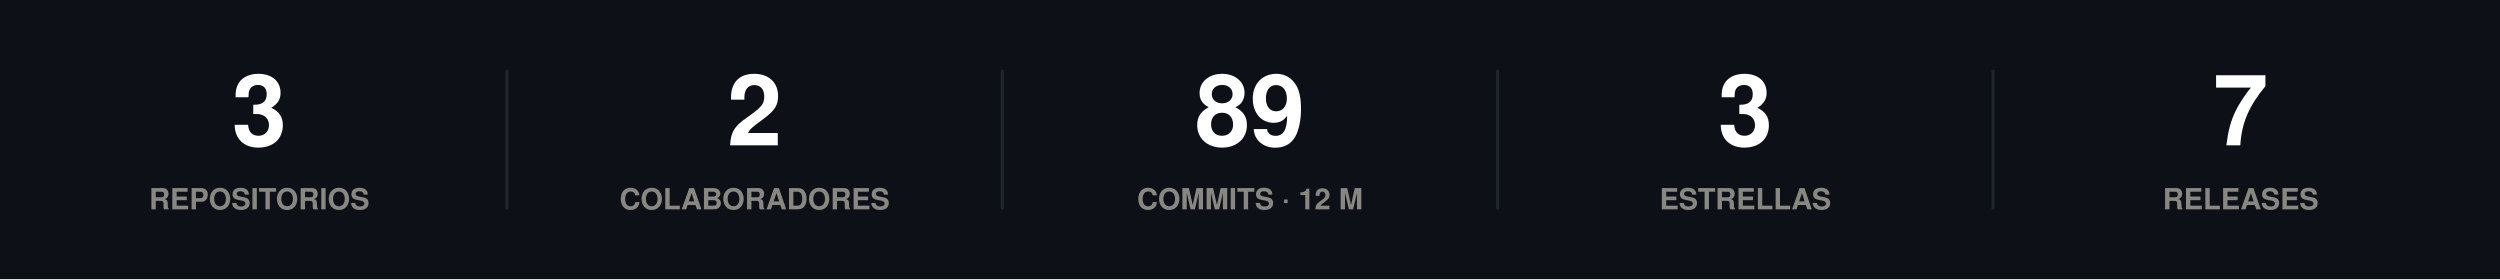
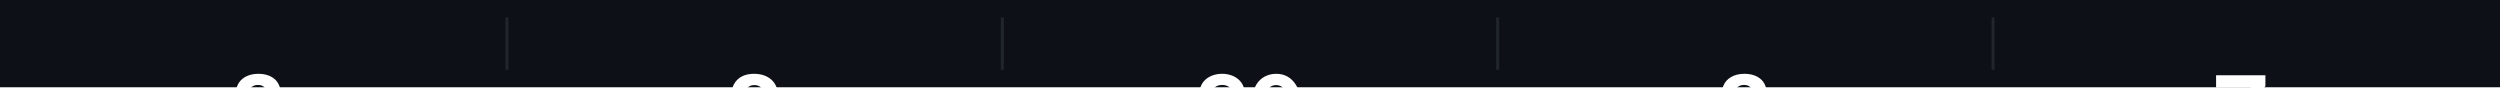
- <svg xmlns="http://www.w3.org/2000/svg" width="860" height="96" viewBox="0 0 860 96" role="img">
-   <rect width="860" height="96" fill="#0d1117" />
+ <svg xmlns="http://www.w3.org/2000/svg" width="860" height="30" viewBox="0 0 860 30" role="img">
+   <rect width="860" height="30" fill="#0d1117" />
  <text x="89.2" y="50" font-family="-apple-system,BlinkMacSystemFont,'Segoe UI',Helvetica,Arial,sans-serif" font-size="34" font-weight="700" fill="#ffffff" text-anchor="middle">3</text>
  <text x="89.2" y="72" font-family="-apple-system,BlinkMacSystemFont,'Segoe UI',Helvetica,Arial,sans-serif" font-size="10" font-weight="600" fill="#898781" text-anchor="middle">REPOSITORIOS</text>
-   <line x1="174.4" y1="24" x2="174.4" y2="72" stroke="#21262d" stroke-width="1" />
+   <line x1="174.4" y1="24" x2="174.4" y2="6" stroke="#21262d" stroke-width="1" />
  <text x="259.6" y="50" font-family="-apple-system,BlinkMacSystemFont,'Segoe UI',Helvetica,Arial,sans-serif" font-size="34" font-weight="700" fill="#ffffff" text-anchor="middle">2</text>
  <text x="259.6" y="72" font-family="-apple-system,BlinkMacSystemFont,'Segoe UI',Helvetica,Arial,sans-serif" font-size="10" font-weight="600" fill="#898781" text-anchor="middle">COLABORADORES</text>
-   <line x1="344.8" y1="24" x2="344.8" y2="72" stroke="#21262d" stroke-width="1" />
+   <line x1="344.8" y1="24" x2="344.8" y2="6" stroke="#21262d" stroke-width="1" />
  <text x="430" y="50" font-family="-apple-system,BlinkMacSystemFont,'Segoe UI',Helvetica,Arial,sans-serif" font-size="34" font-weight="700" fill="#ffffff" text-anchor="middle">89</text>
  <text x="430" y="72" font-family="-apple-system,BlinkMacSystemFont,'Segoe UI',Helvetica,Arial,sans-serif" font-size="10" font-weight="600" fill="#898781" text-anchor="middle">COMMITS · 12 M</text>
-   <line x1="515.2" y1="24" x2="515.2" y2="72" stroke="#21262d" stroke-width="1" />
+   <line x1="515.2" y1="24" x2="515.2" y2="6" stroke="#21262d" stroke-width="1" />
  <text x="600.4" y="50" font-family="-apple-system,BlinkMacSystemFont,'Segoe UI',Helvetica,Arial,sans-serif" font-size="34" font-weight="700" fill="#ffffff" text-anchor="middle">3</text>
  <text x="600.4" y="72" font-family="-apple-system,BlinkMacSystemFont,'Segoe UI',Helvetica,Arial,sans-serif" font-size="10" font-weight="600" fill="#898781" text-anchor="middle">ESTRELLAS</text>
-   <line x1="685.6" y1="24" x2="685.6" y2="72" stroke="#21262d" stroke-width="1" />
+   <line x1="685.6" y1="24" x2="685.6" y2="6" stroke="#21262d" stroke-width="1" />
  <text x="770.8" y="50" font-family="-apple-system,BlinkMacSystemFont,'Segoe UI',Helvetica,Arial,sans-serif" font-size="34" font-weight="700" fill="#ffffff" text-anchor="middle">7</text>
  <text x="770.8" y="72" font-family="-apple-system,BlinkMacSystemFont,'Segoe UI',Helvetica,Arial,sans-serif" font-size="10" font-weight="600" fill="#898781" text-anchor="middle">RELEASES</text>
</svg>
